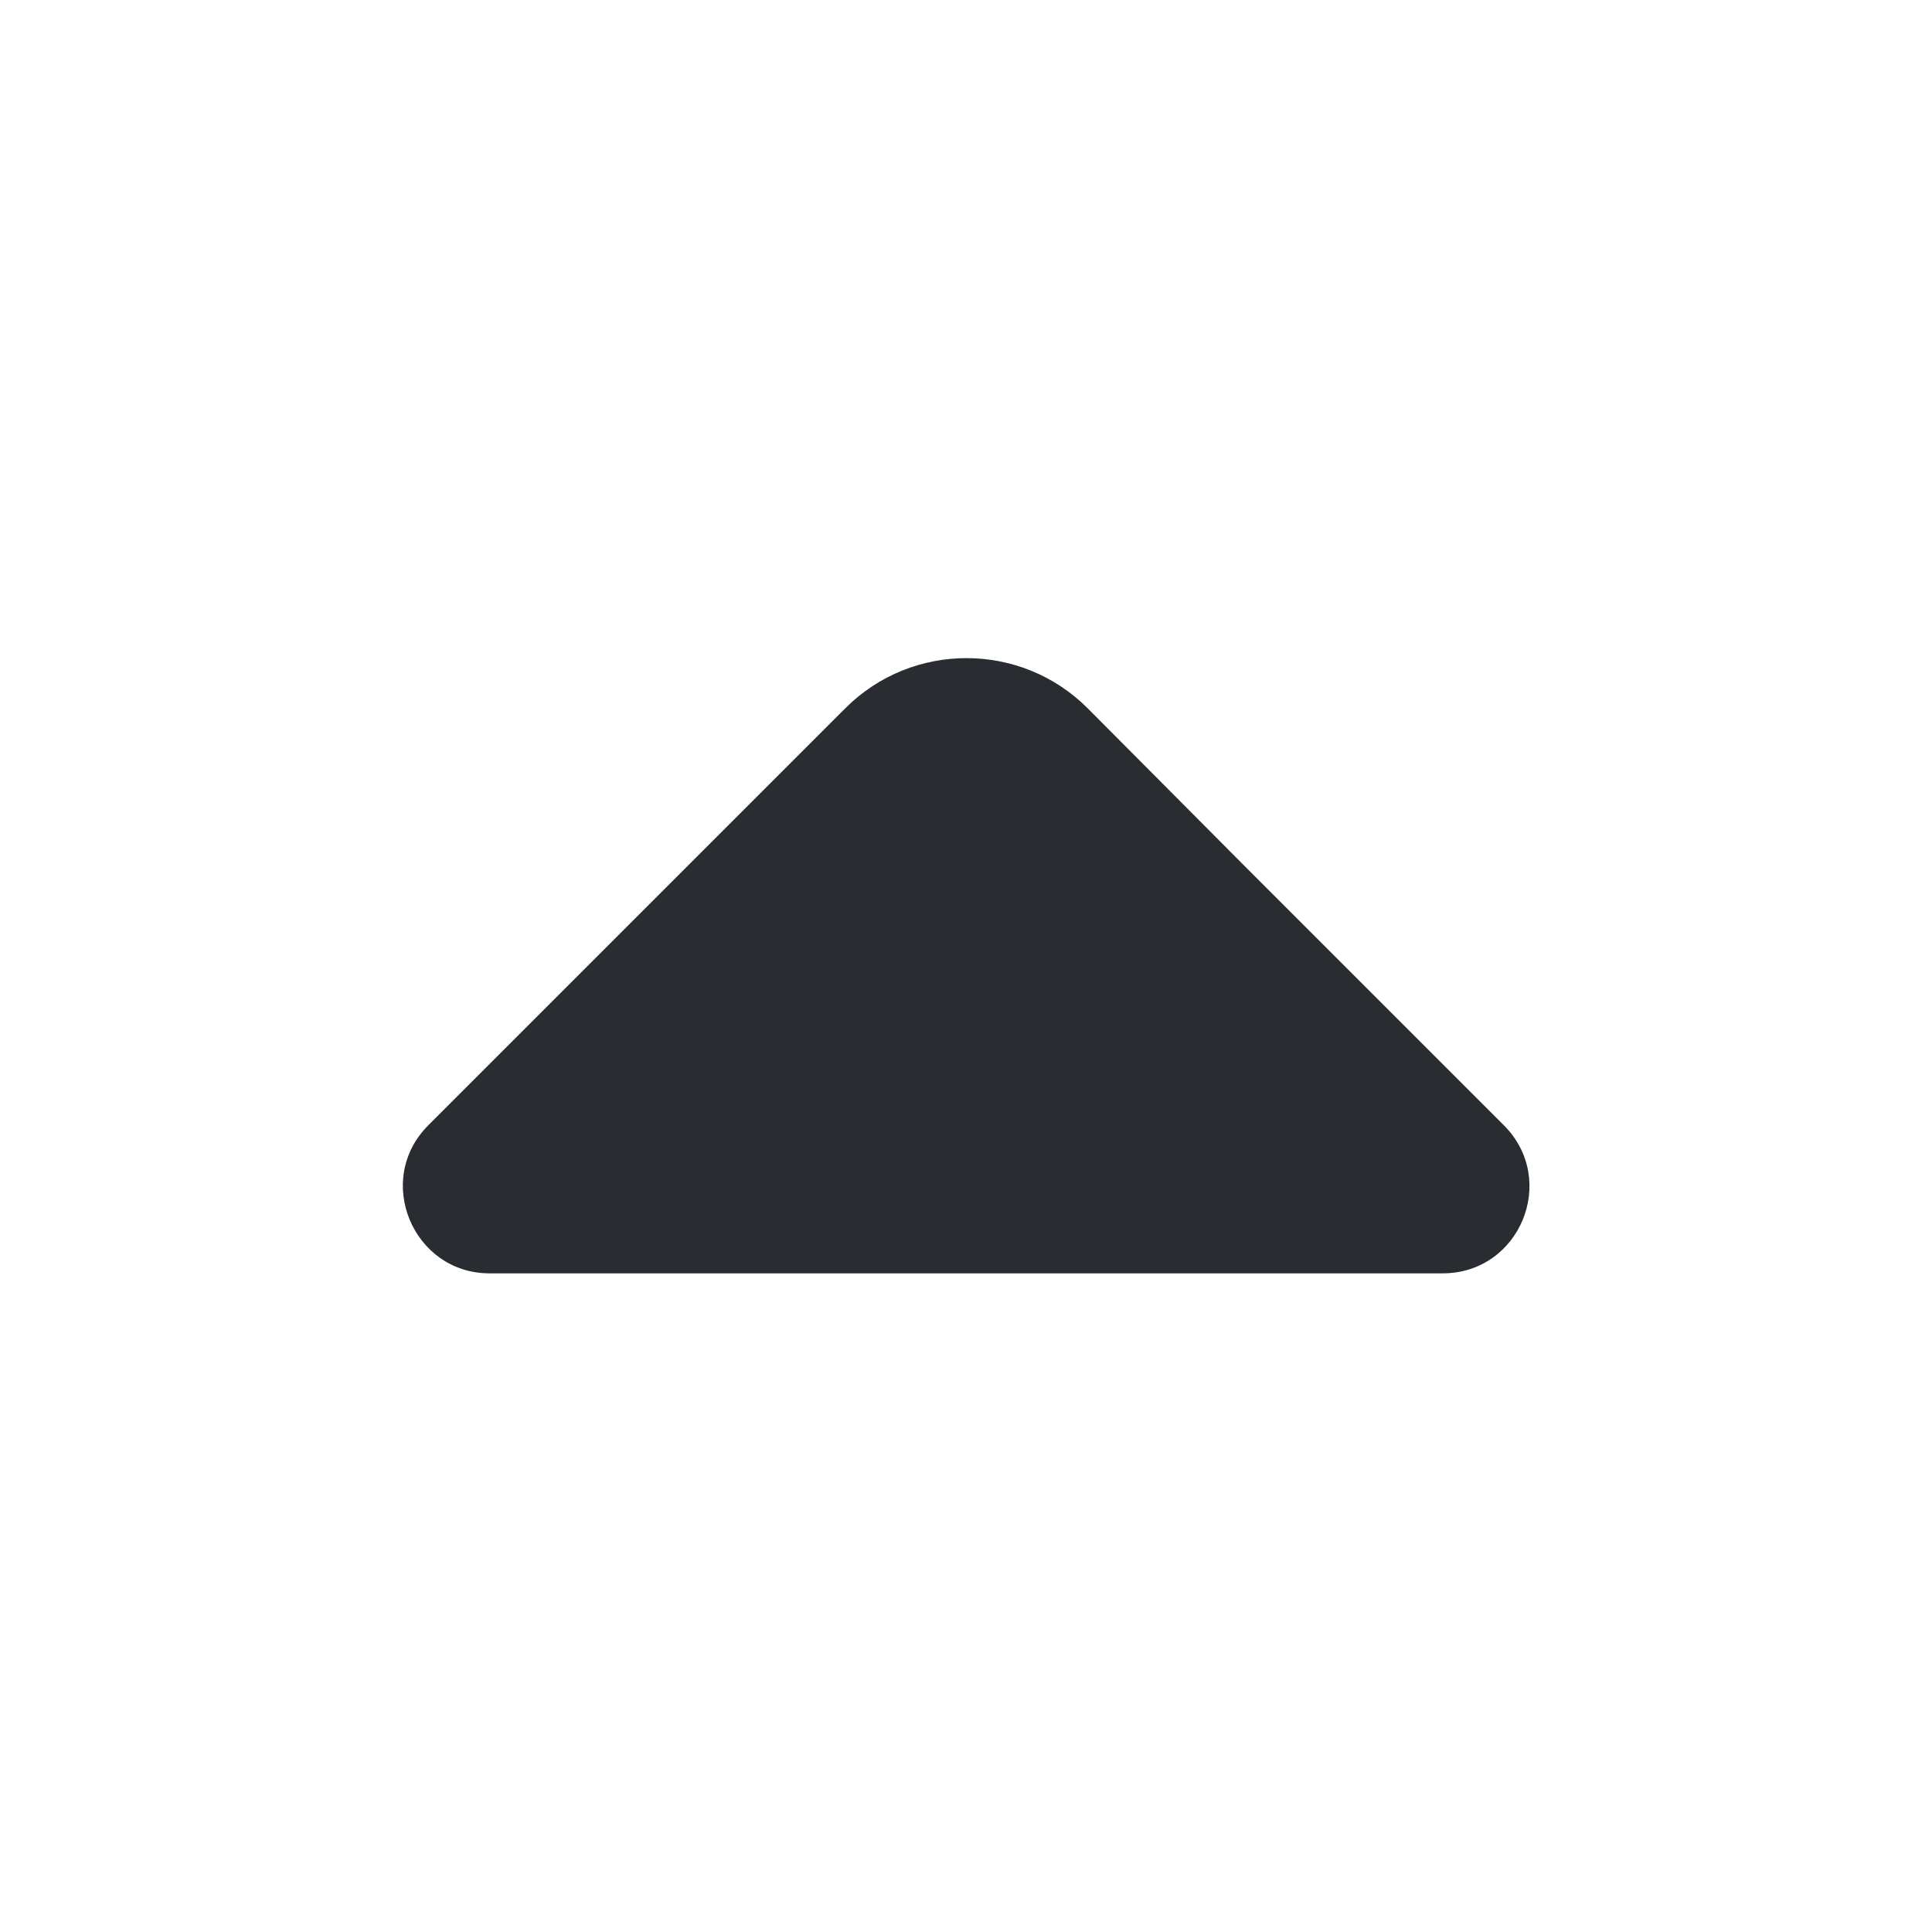
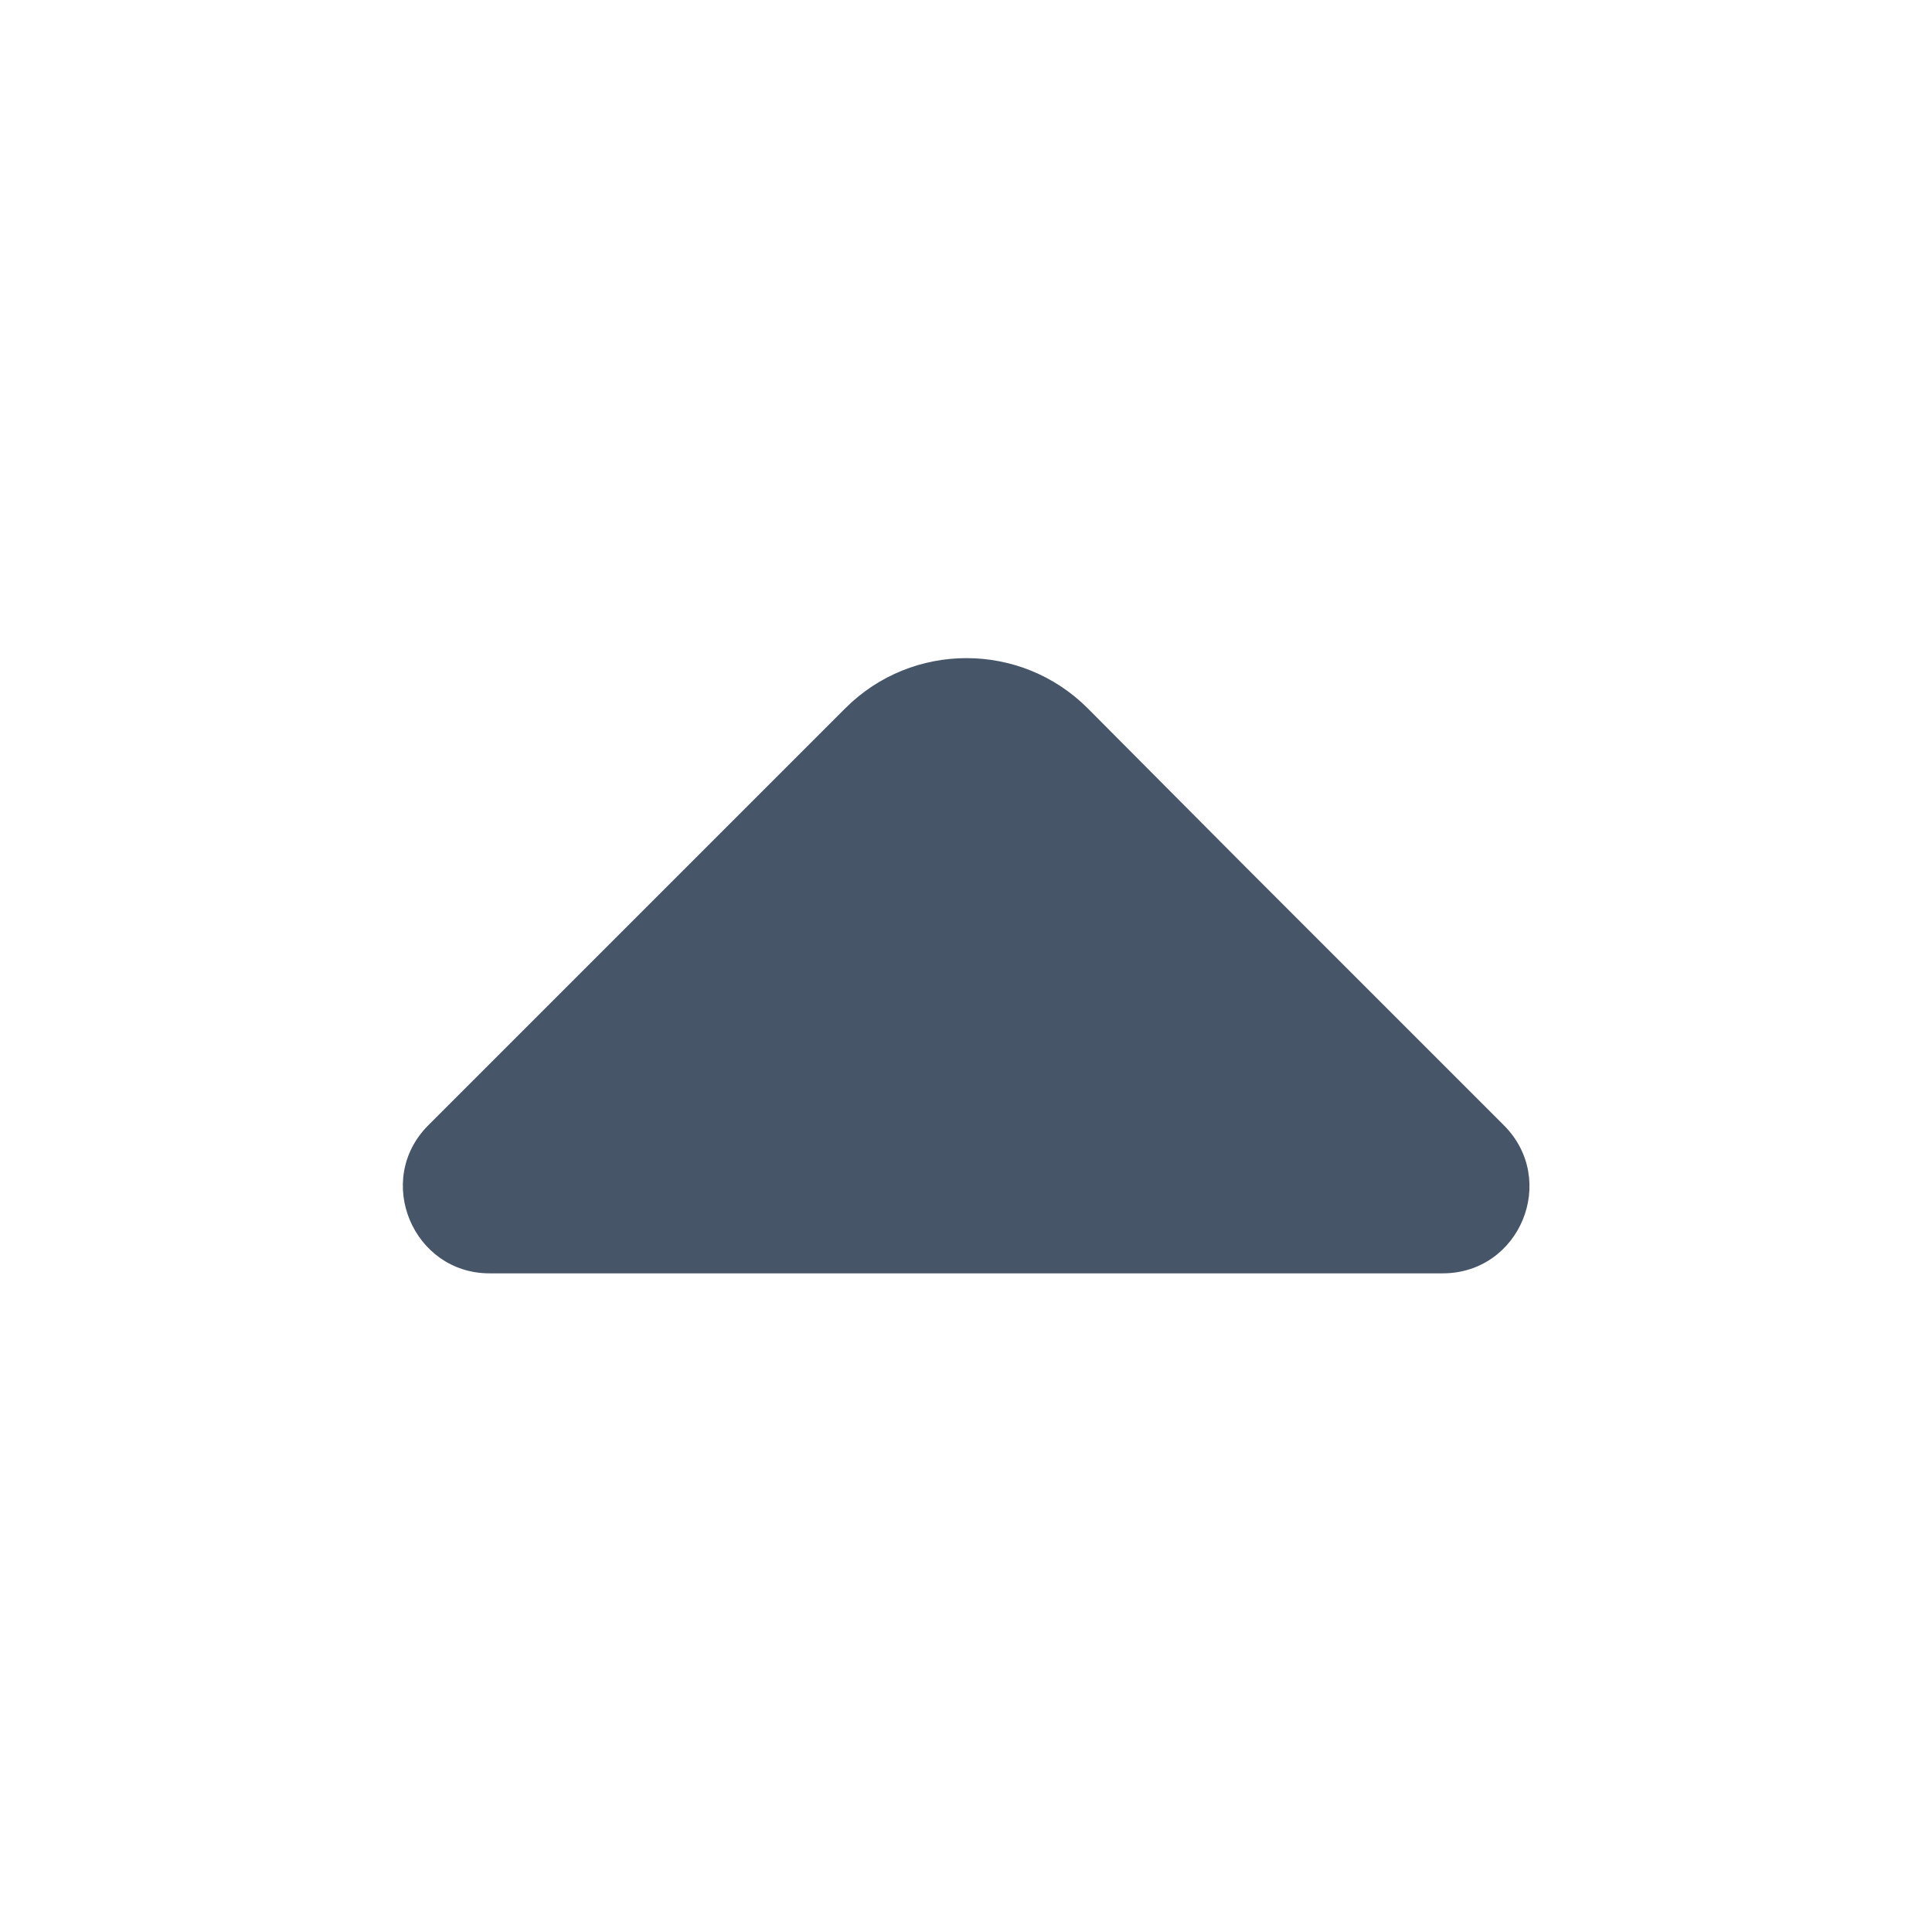
<svg xmlns="http://www.w3.org/2000/svg" width="800px" height="800px" viewBox="0 0 24 24" fill="none">
-   <path d="M18.681 13.978L15.471 10.768L13.511 8.798C12.681 7.968 11.331 7.968 10.501 8.798L5.321 13.978C4.641 14.658 5.131 15.818 6.081 15.818H11.691H17.921C18.881 15.818 19.361 14.658 18.681 13.978Z" fill="#292D32" />
+   <path d="M18.681 13.978L15.471 10.768L13.511 8.798C12.681 7.968 11.331 7.968 10.501 8.798L5.321 13.978C4.641 14.658 5.131 15.818 6.081 15.818H11.691H17.921C18.881 15.818 19.361 14.658 18.681 13.978Z" fill="#475569" />
</svg>
